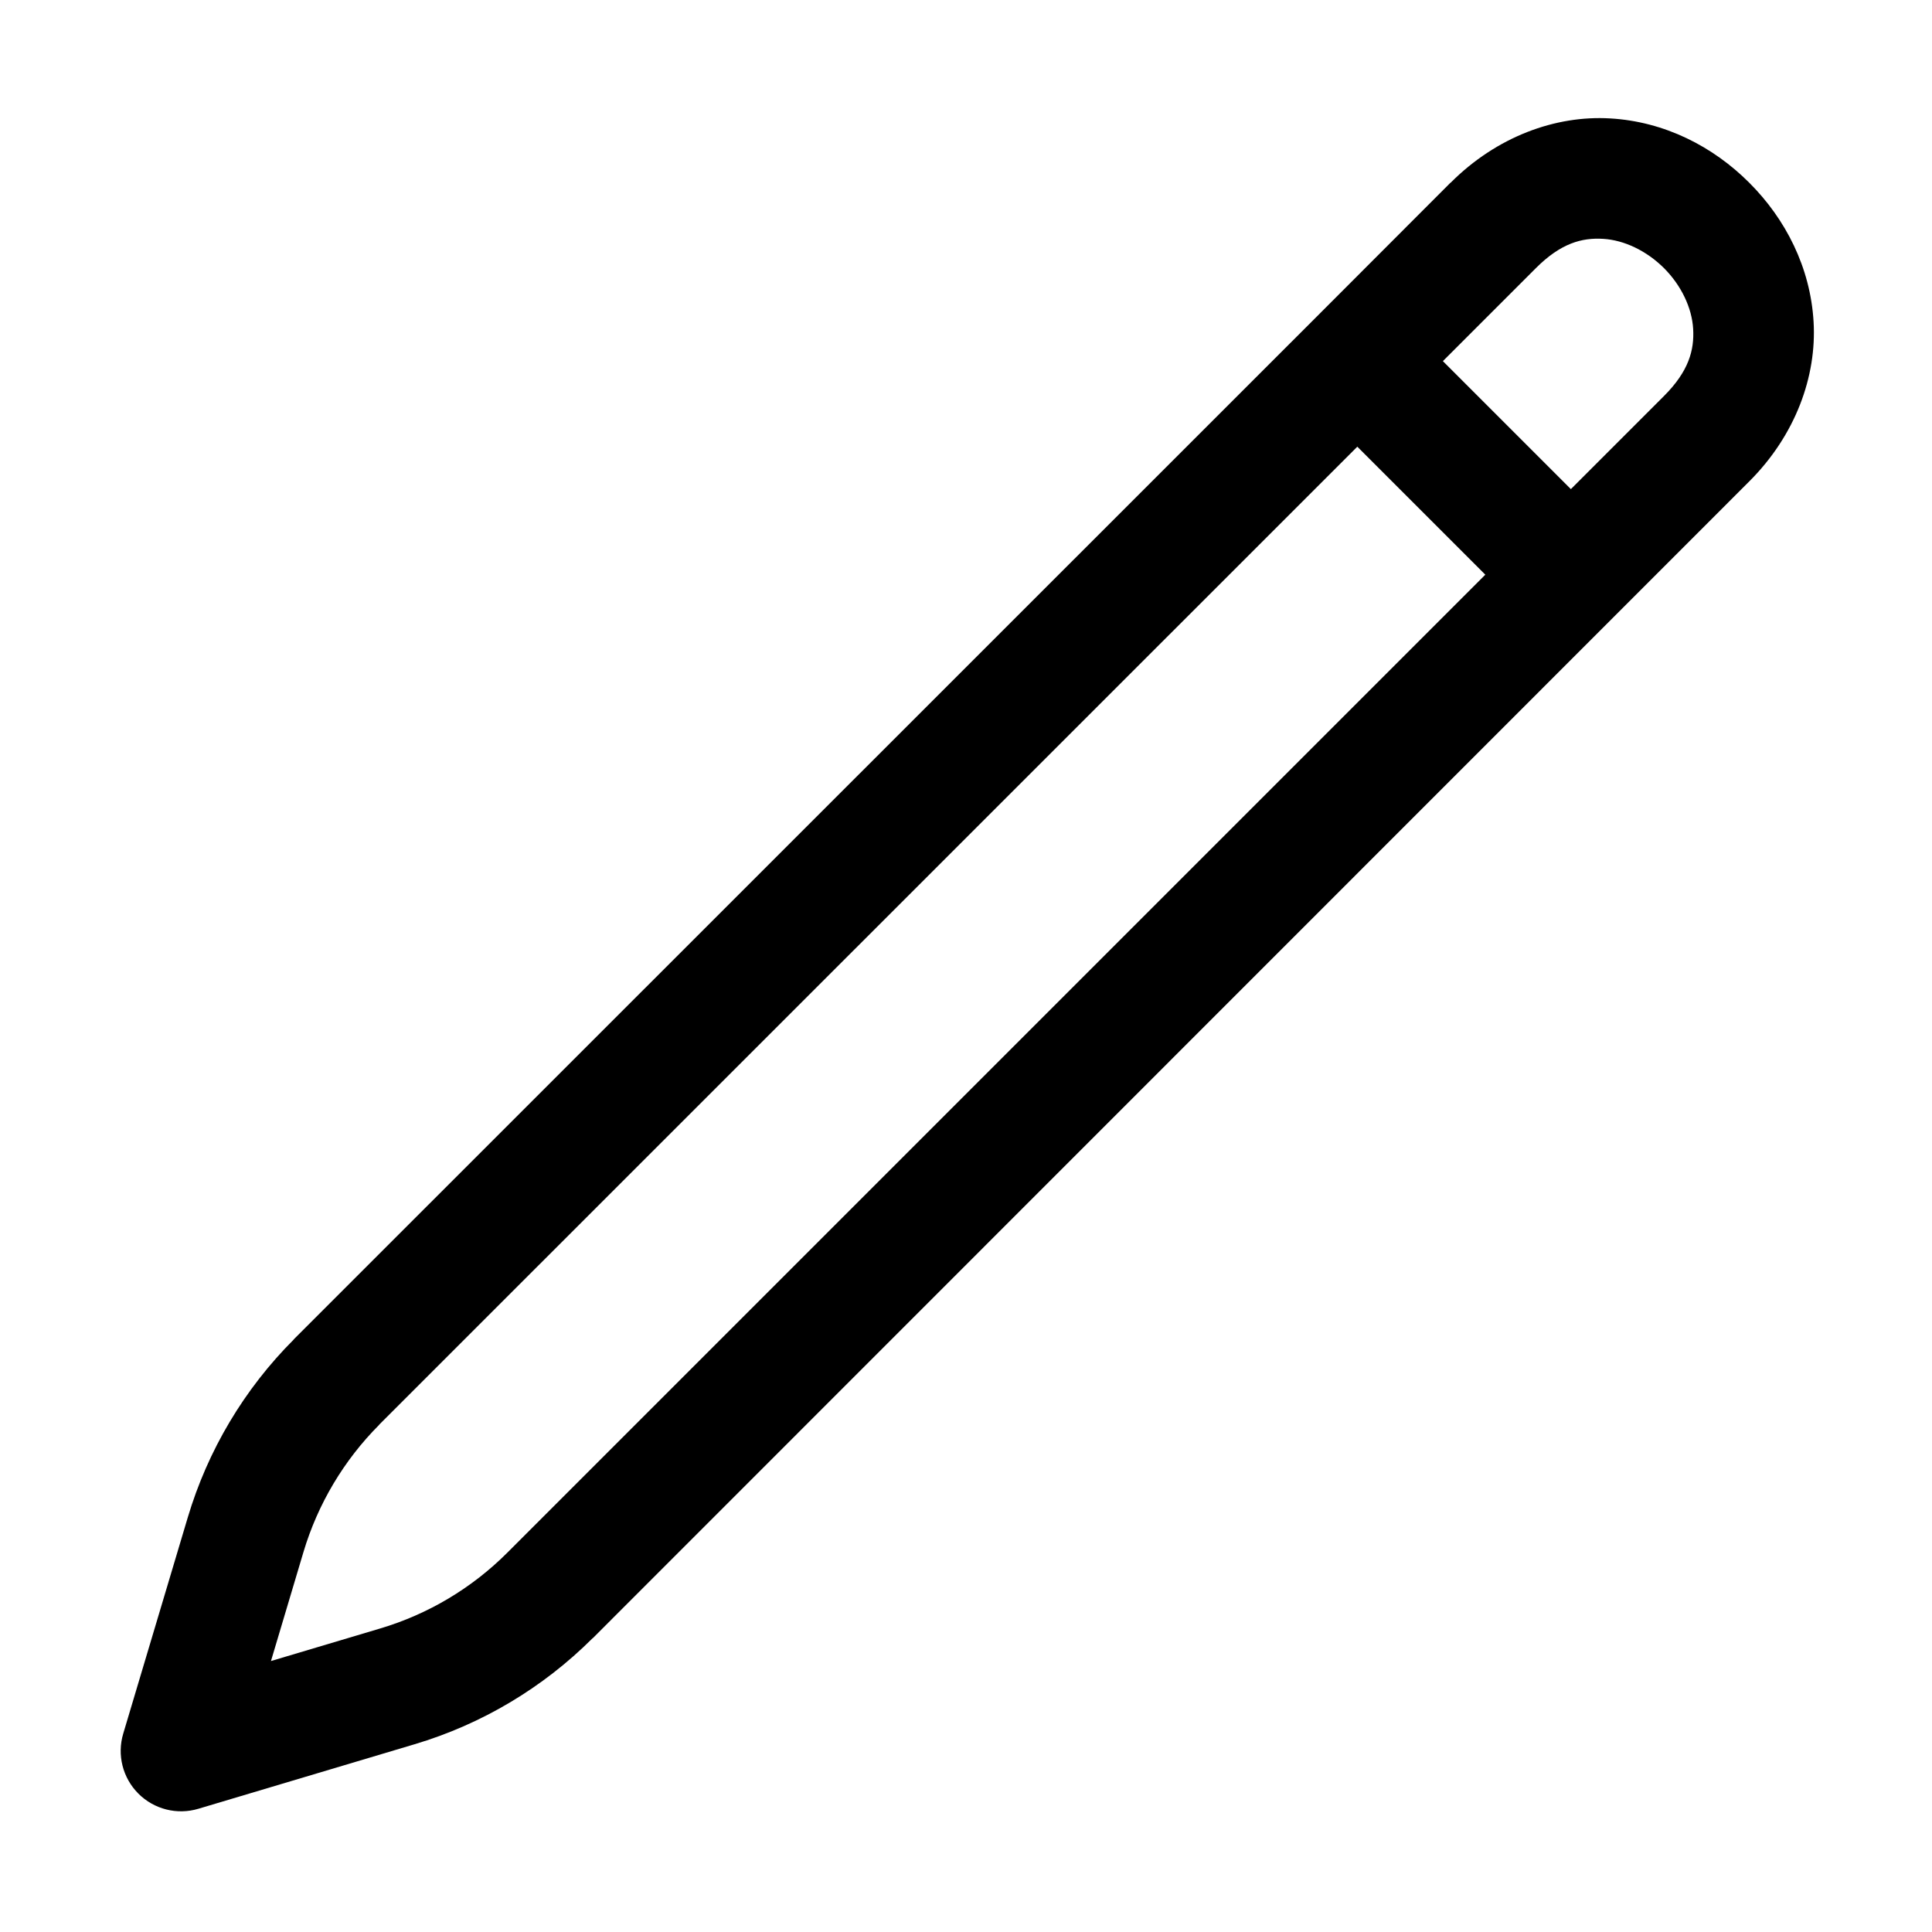
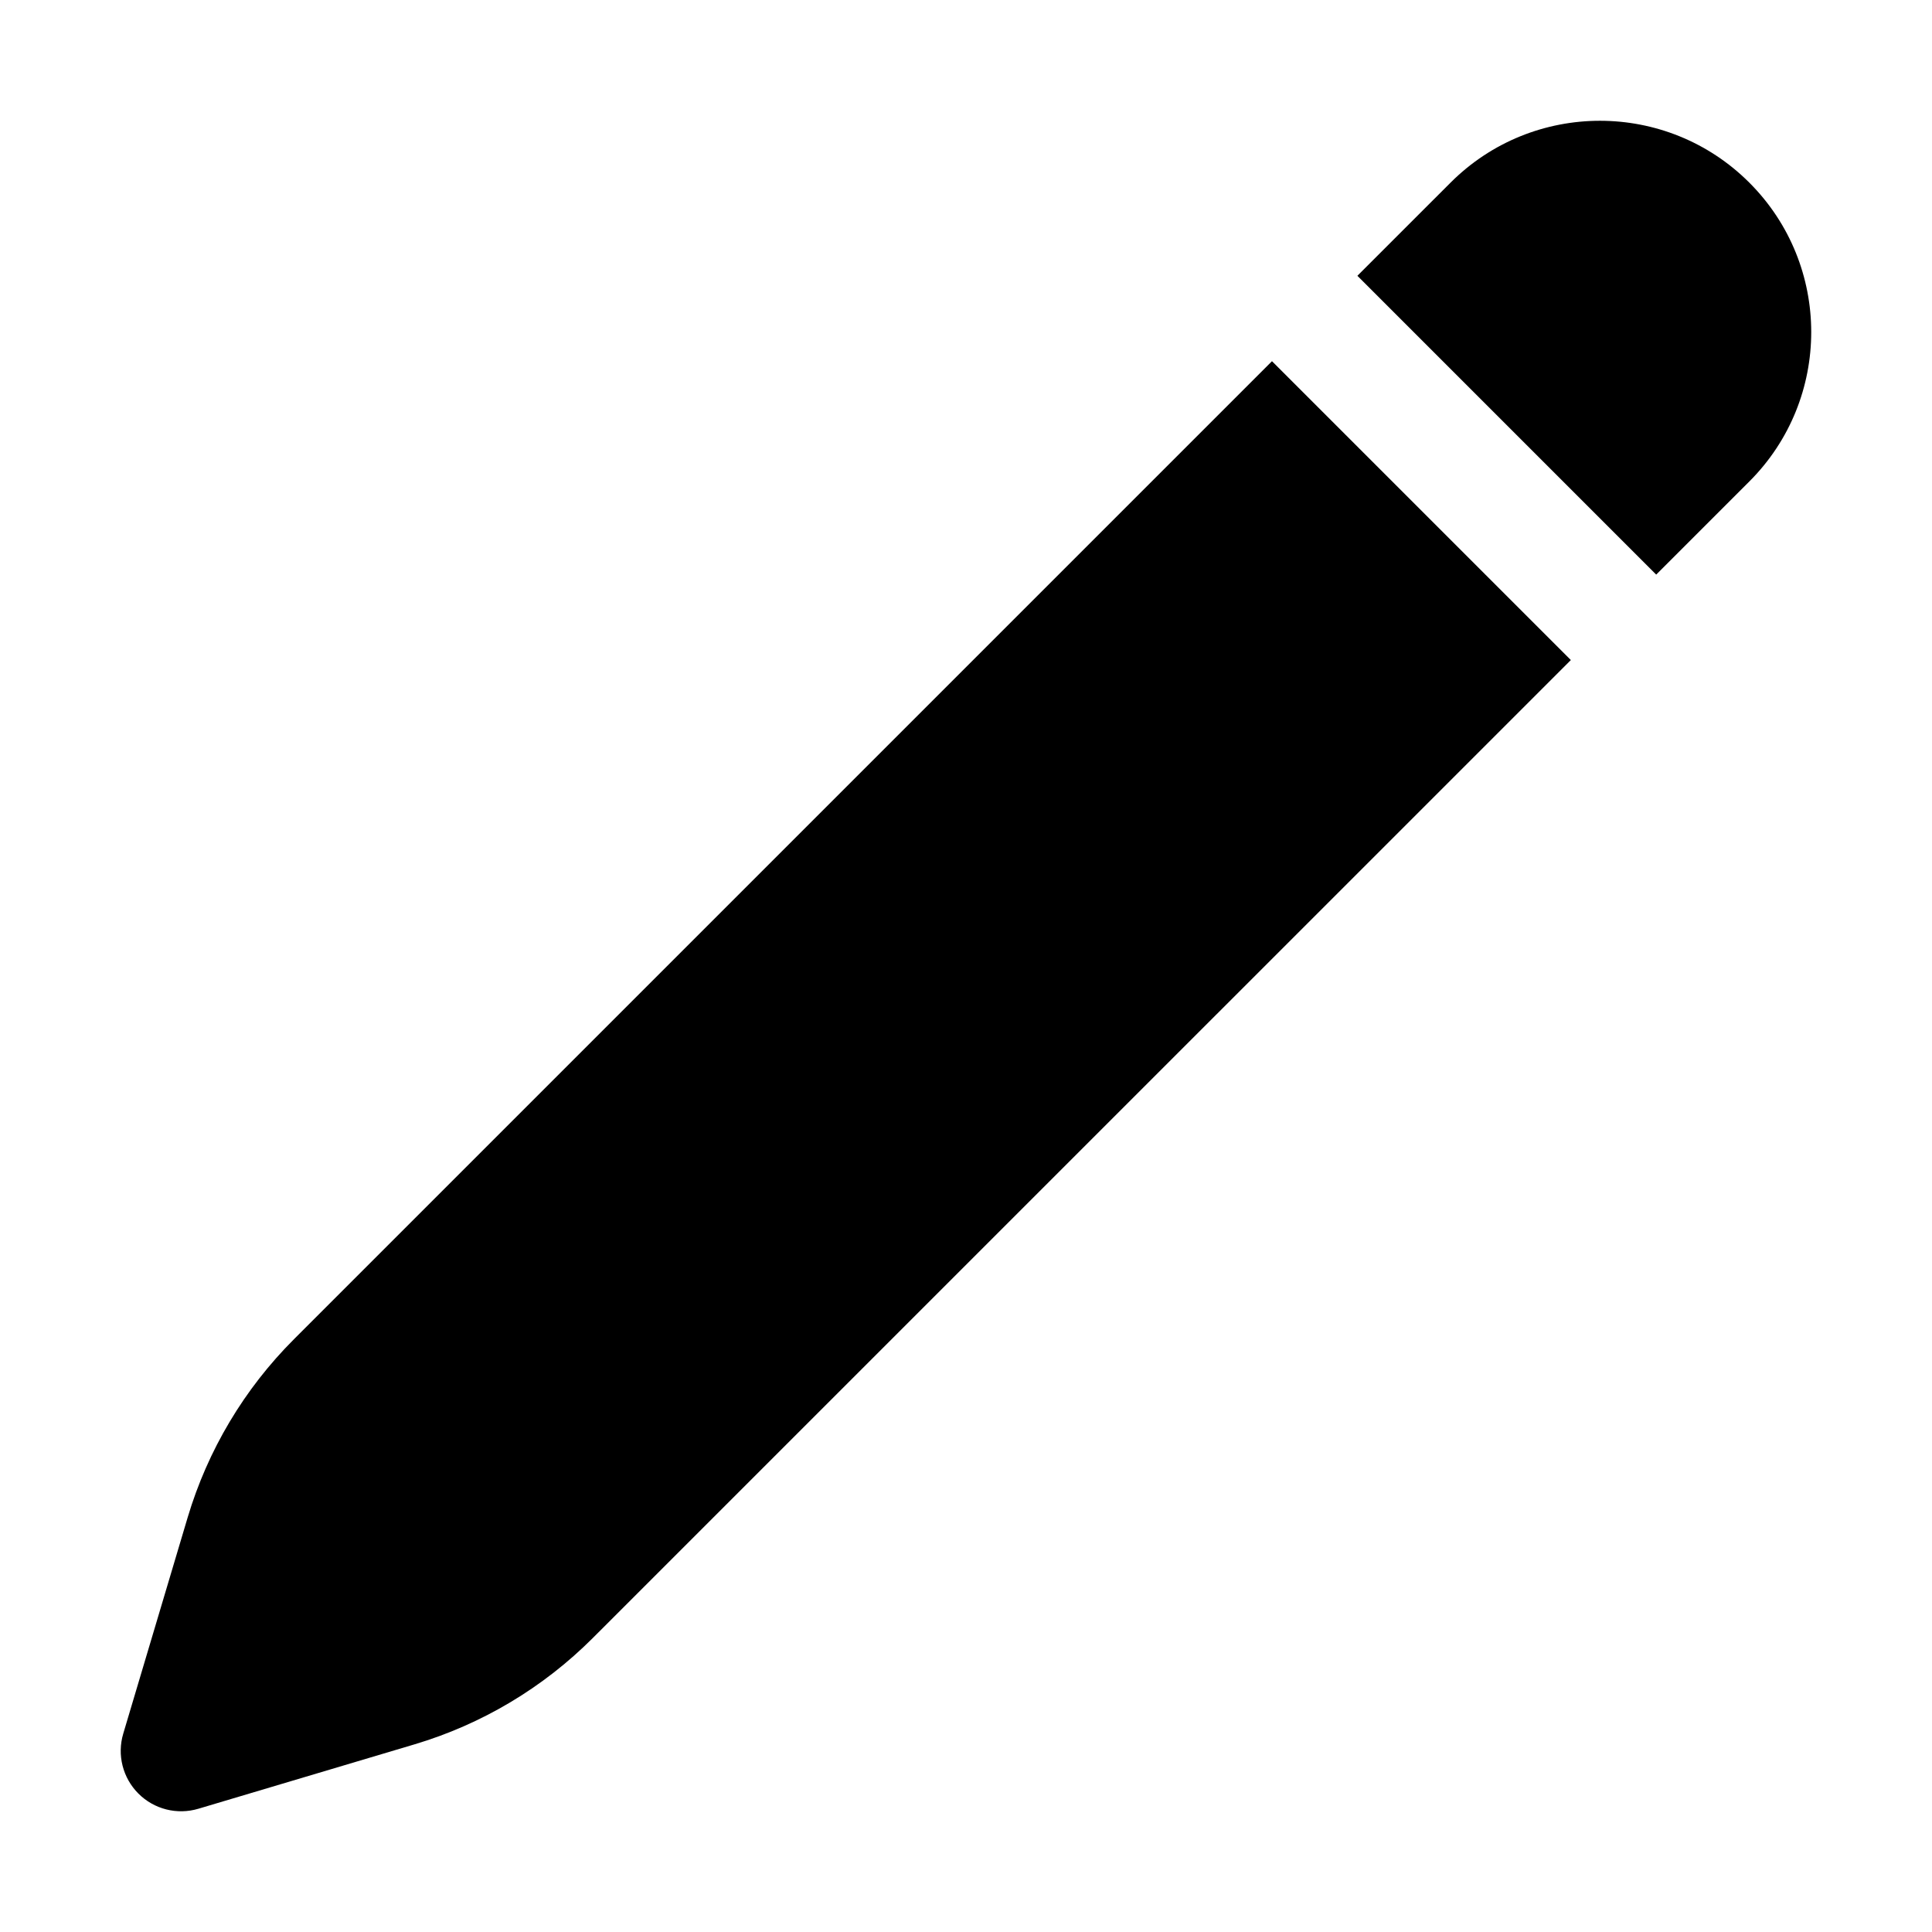
- <svg xmlns="http://www.w3.org/2000/svg" width="1em" height="1em" viewBox="0 0 24 24" version="1.1" id="svg1">
-   <defs id="defs1" />
-   <path style="baseline-shift:baseline;display:inline;overflow:visible;vector-effect:none;fill:currentColor;stroke-linecap:round;stroke-linejoin:round;enable-background:accumulate;stop-color:#000000;stop-opacity:1;opacity:1" d="m 20.002,1.471 c -0.676,-0.04 -1.408,0.224 -1.982,0.799 a 0.75,0.75 0 0 0 -0.002,0 l -1.686,1.688 L 3.65,16.637 a 0.75,0.75 0 0 0 0,0.002 C 3.034,17.255 2.581,18.016 2.332,18.852 L 1.531,21.535 a 0.75,0.75 0 0 0 0.934,0.934 l 2.684,-0.801 c 0.836,-0.249 1.596,-0.702 2.213,-1.318 a 0.75,0.75 0 0 0 0.002,0 L 21.73,5.98 C 22.305,5.406 22.569,4.674 22.529,3.998 22.49,3.322 22.18,2.719 21.73,2.27 21.281,1.82 20.678,1.51 20.002,1.471 Z m -0.088,1.496 c 0.263,0.015 0.542,0.15 0.756,0.363 0.214,0.214 0.348,0.493 0.363,0.756 0.015,0.263 -0.054,0.525 -0.363,0.834 l -1.156,1.156 -1.59,-1.59 1.156,-1.156 C 19.389,3.021 19.651,2.951 19.914,2.967 Z M 16.861,5.549 18.451,7.139 6.301,19.289 c -0.44,0.44 -0.984,0.764 -1.58,0.941 l -1.355,0.404 0.404,-1.355 c 0.178,-0.596 0.502,-1.14 0.941,-1.58 v -0.002 z" id="path1" />
+ <svg xmlns="http://www.w3.org/2000/svg" width="24" height="24" viewBox="0 0 24 24" fill="currentColor">
+   <path d="M21.731 2.269a2.625 2.625 0 0 0-3.712 0l-1.157 1.157 3.712 3.712 1.157-1.157a2.625 2.625 0 0 0 0-3.712ZM19.513 8.199l-3.712-3.712-12.15 12.15a5.25 5.25 0 0 0-1.32 2.214l-.8 2.685a.75.75 0 0 0 .933.933l2.685-.8a5.25 5.25 0 0 0 2.214-1.32L19.513 8.2Z" />
</svg>
